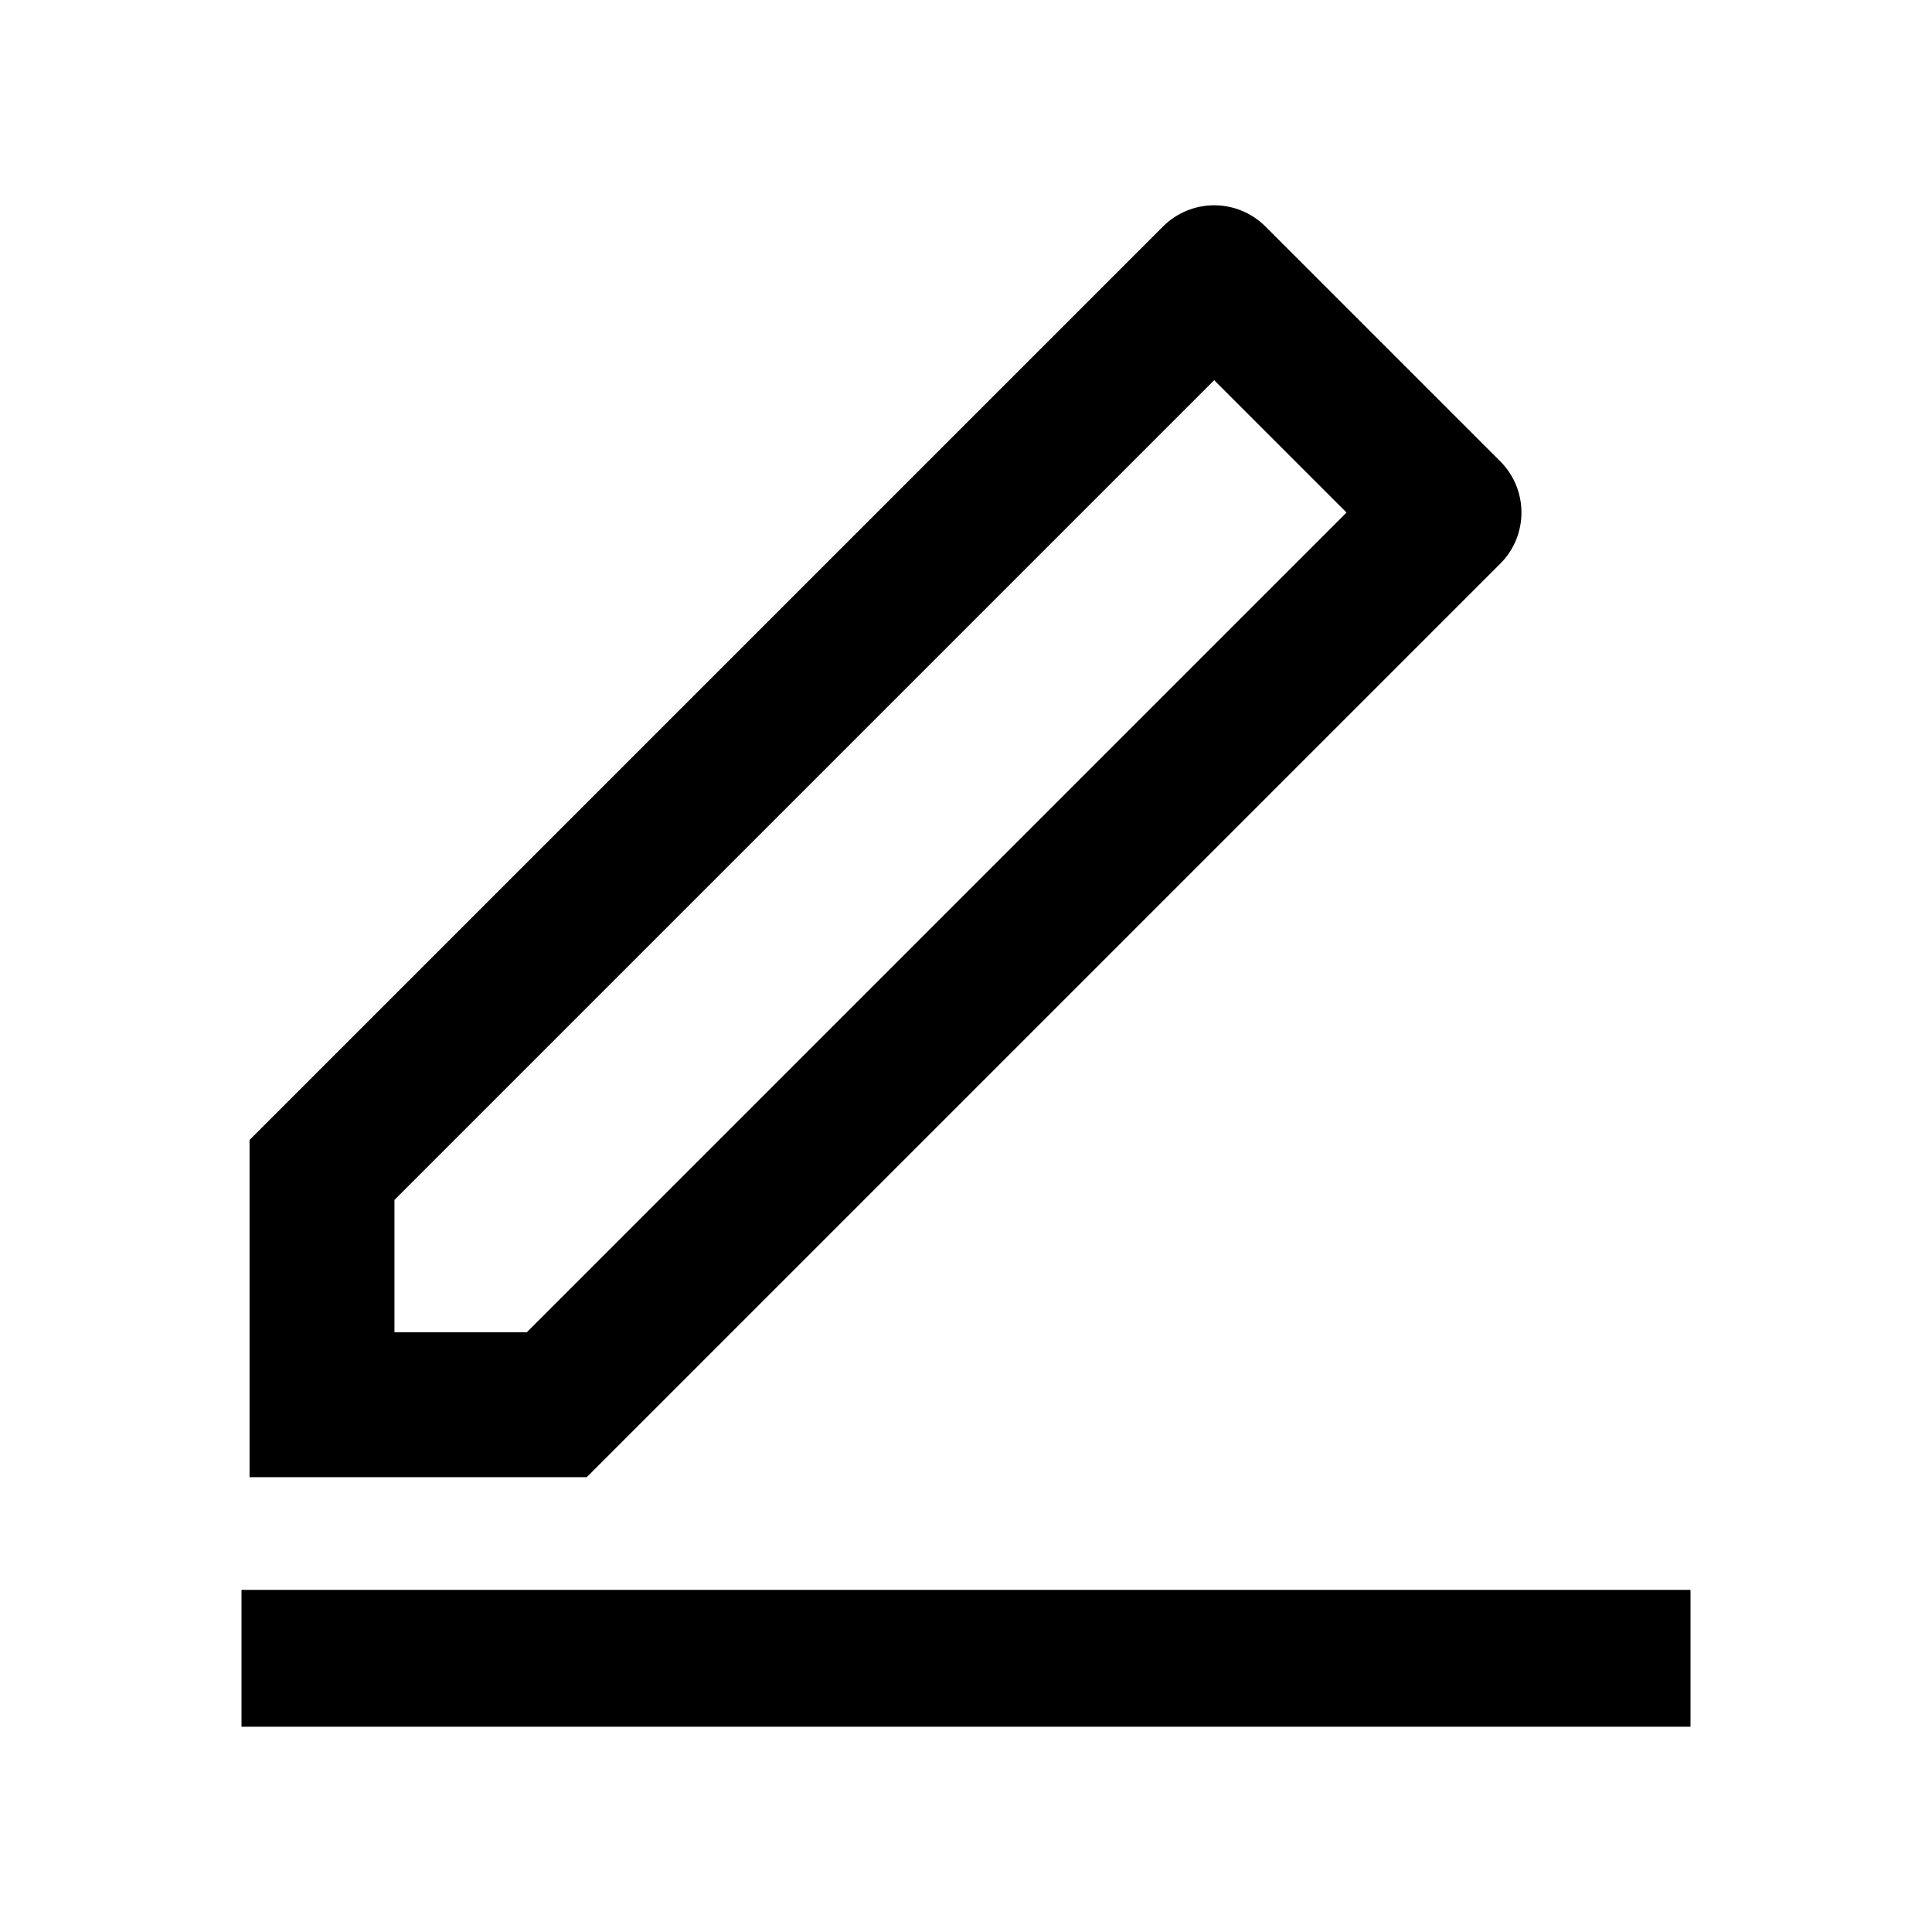
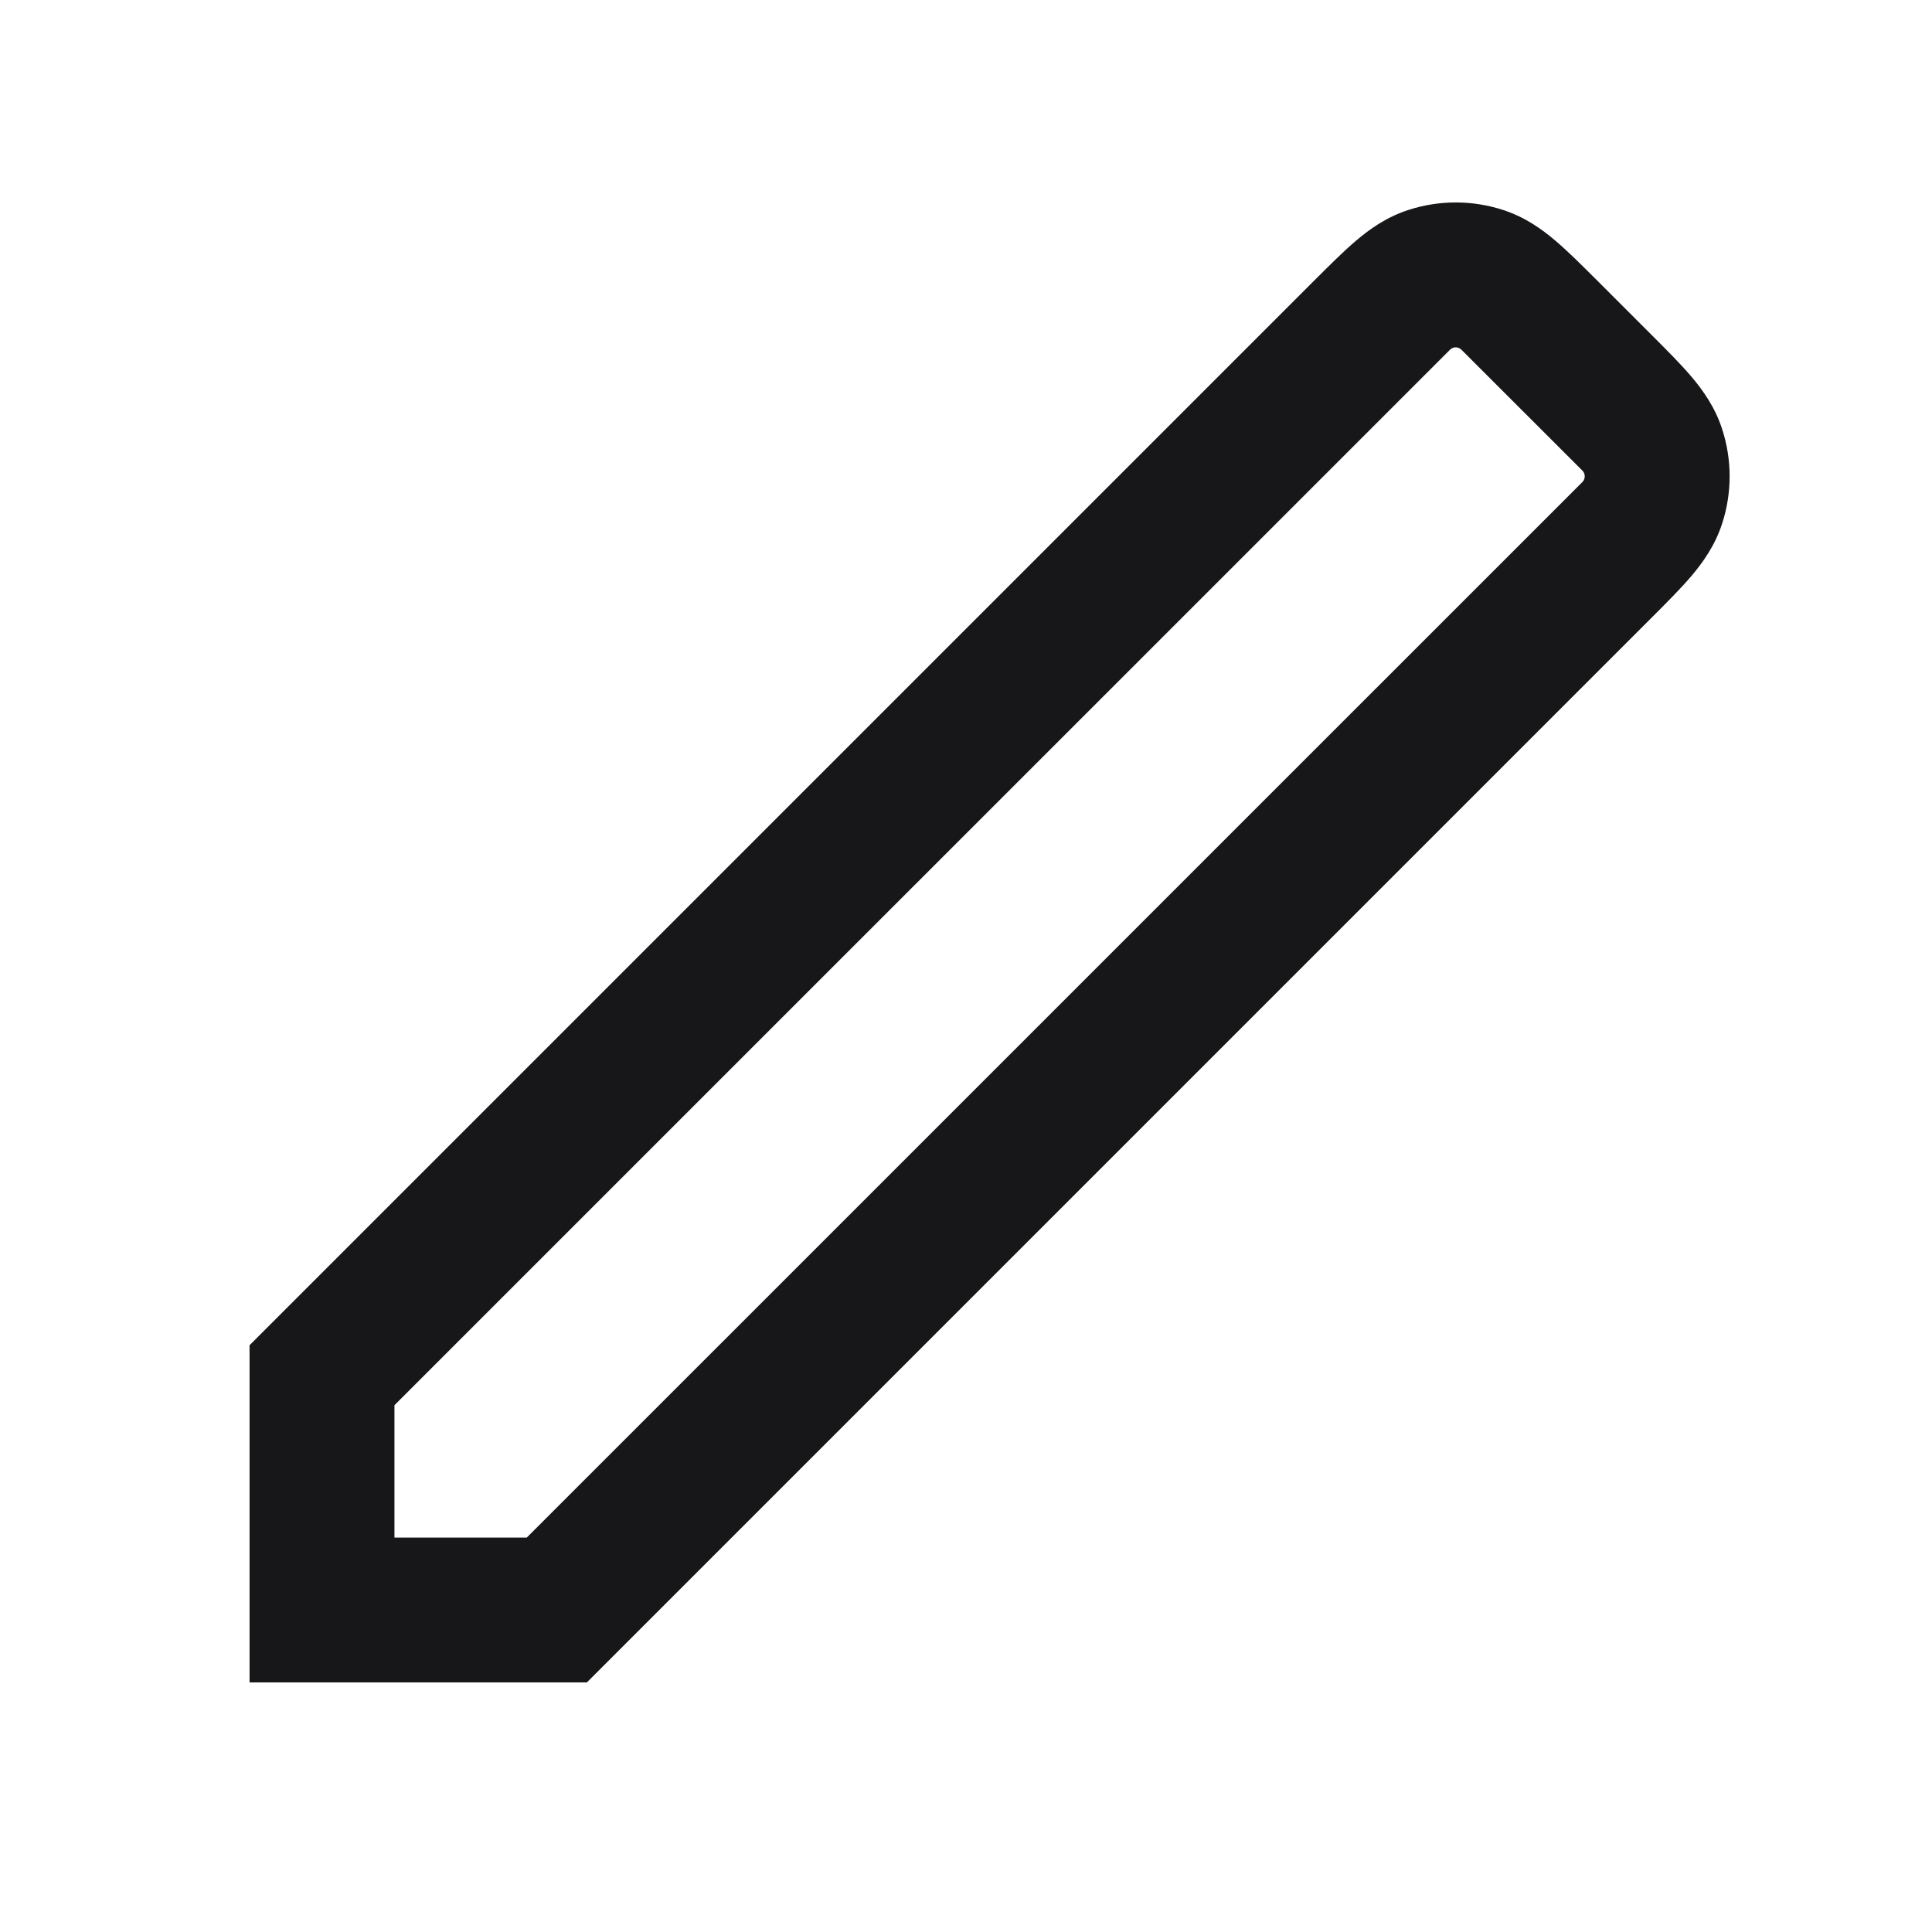
- <svg xmlns="http://www.w3.org/2000/svg" viewBox="0 0 24 24">
-   <path fill-rule="evenodd" clip-rule="evenodd" d="M15.72 2.814C15.551 2.645 15.322 2.55 15.083 2.55C14.845 2.55 14.616 2.645 14.447 2.814L3.1 14.161V18.35H7.289L18.636 7.003C18.988 6.652 18.988 6.082 18.636 5.73L15.72 2.814ZM4.9 16.55V14.906L15.083 4.723L16.727 6.367L6.544 16.55H4.9Z" />
-   <path d="M3 21.45H21V19.75H3V21.45Z" />
+ <svg xmlns="http://www.w3.org/2000/svg" width="24" height="24" viewBox="0 0 24 24" fill="none">
+   <path fill-rule="evenodd" clip-rule="evenodd" d="M18.671 2.608C18.289 2.484 17.878 2.484 17.496 2.608C17.224 2.696 17.014 2.846 16.844 2.991C16.688 3.123 16.517 3.295 16.337 3.474L16.316 3.495L3.1 16.711V20.9H7.29L20.505 7.685L20.526 7.664C20.706 7.484 20.877 7.313 21.01 7.157C21.154 6.987 21.305 6.776 21.393 6.504C21.517 6.123 21.517 5.712 21.393 5.33C21.305 5.058 21.154 4.847 21.01 4.677C20.877 4.521 20.706 4.35 20.526 4.17L19.83 3.474C19.65 3.295 19.479 3.123 19.323 2.991C19.153 2.846 18.943 2.696 18.671 2.608ZM18.013 4.344C18.052 4.305 18.115 4.305 18.154 4.344L19.657 5.846C19.696 5.885 19.696 5.949 19.657 5.988L6.544 19.1H4.9V17.456L18.013 4.344Z" fill="#171719" />
</svg>
